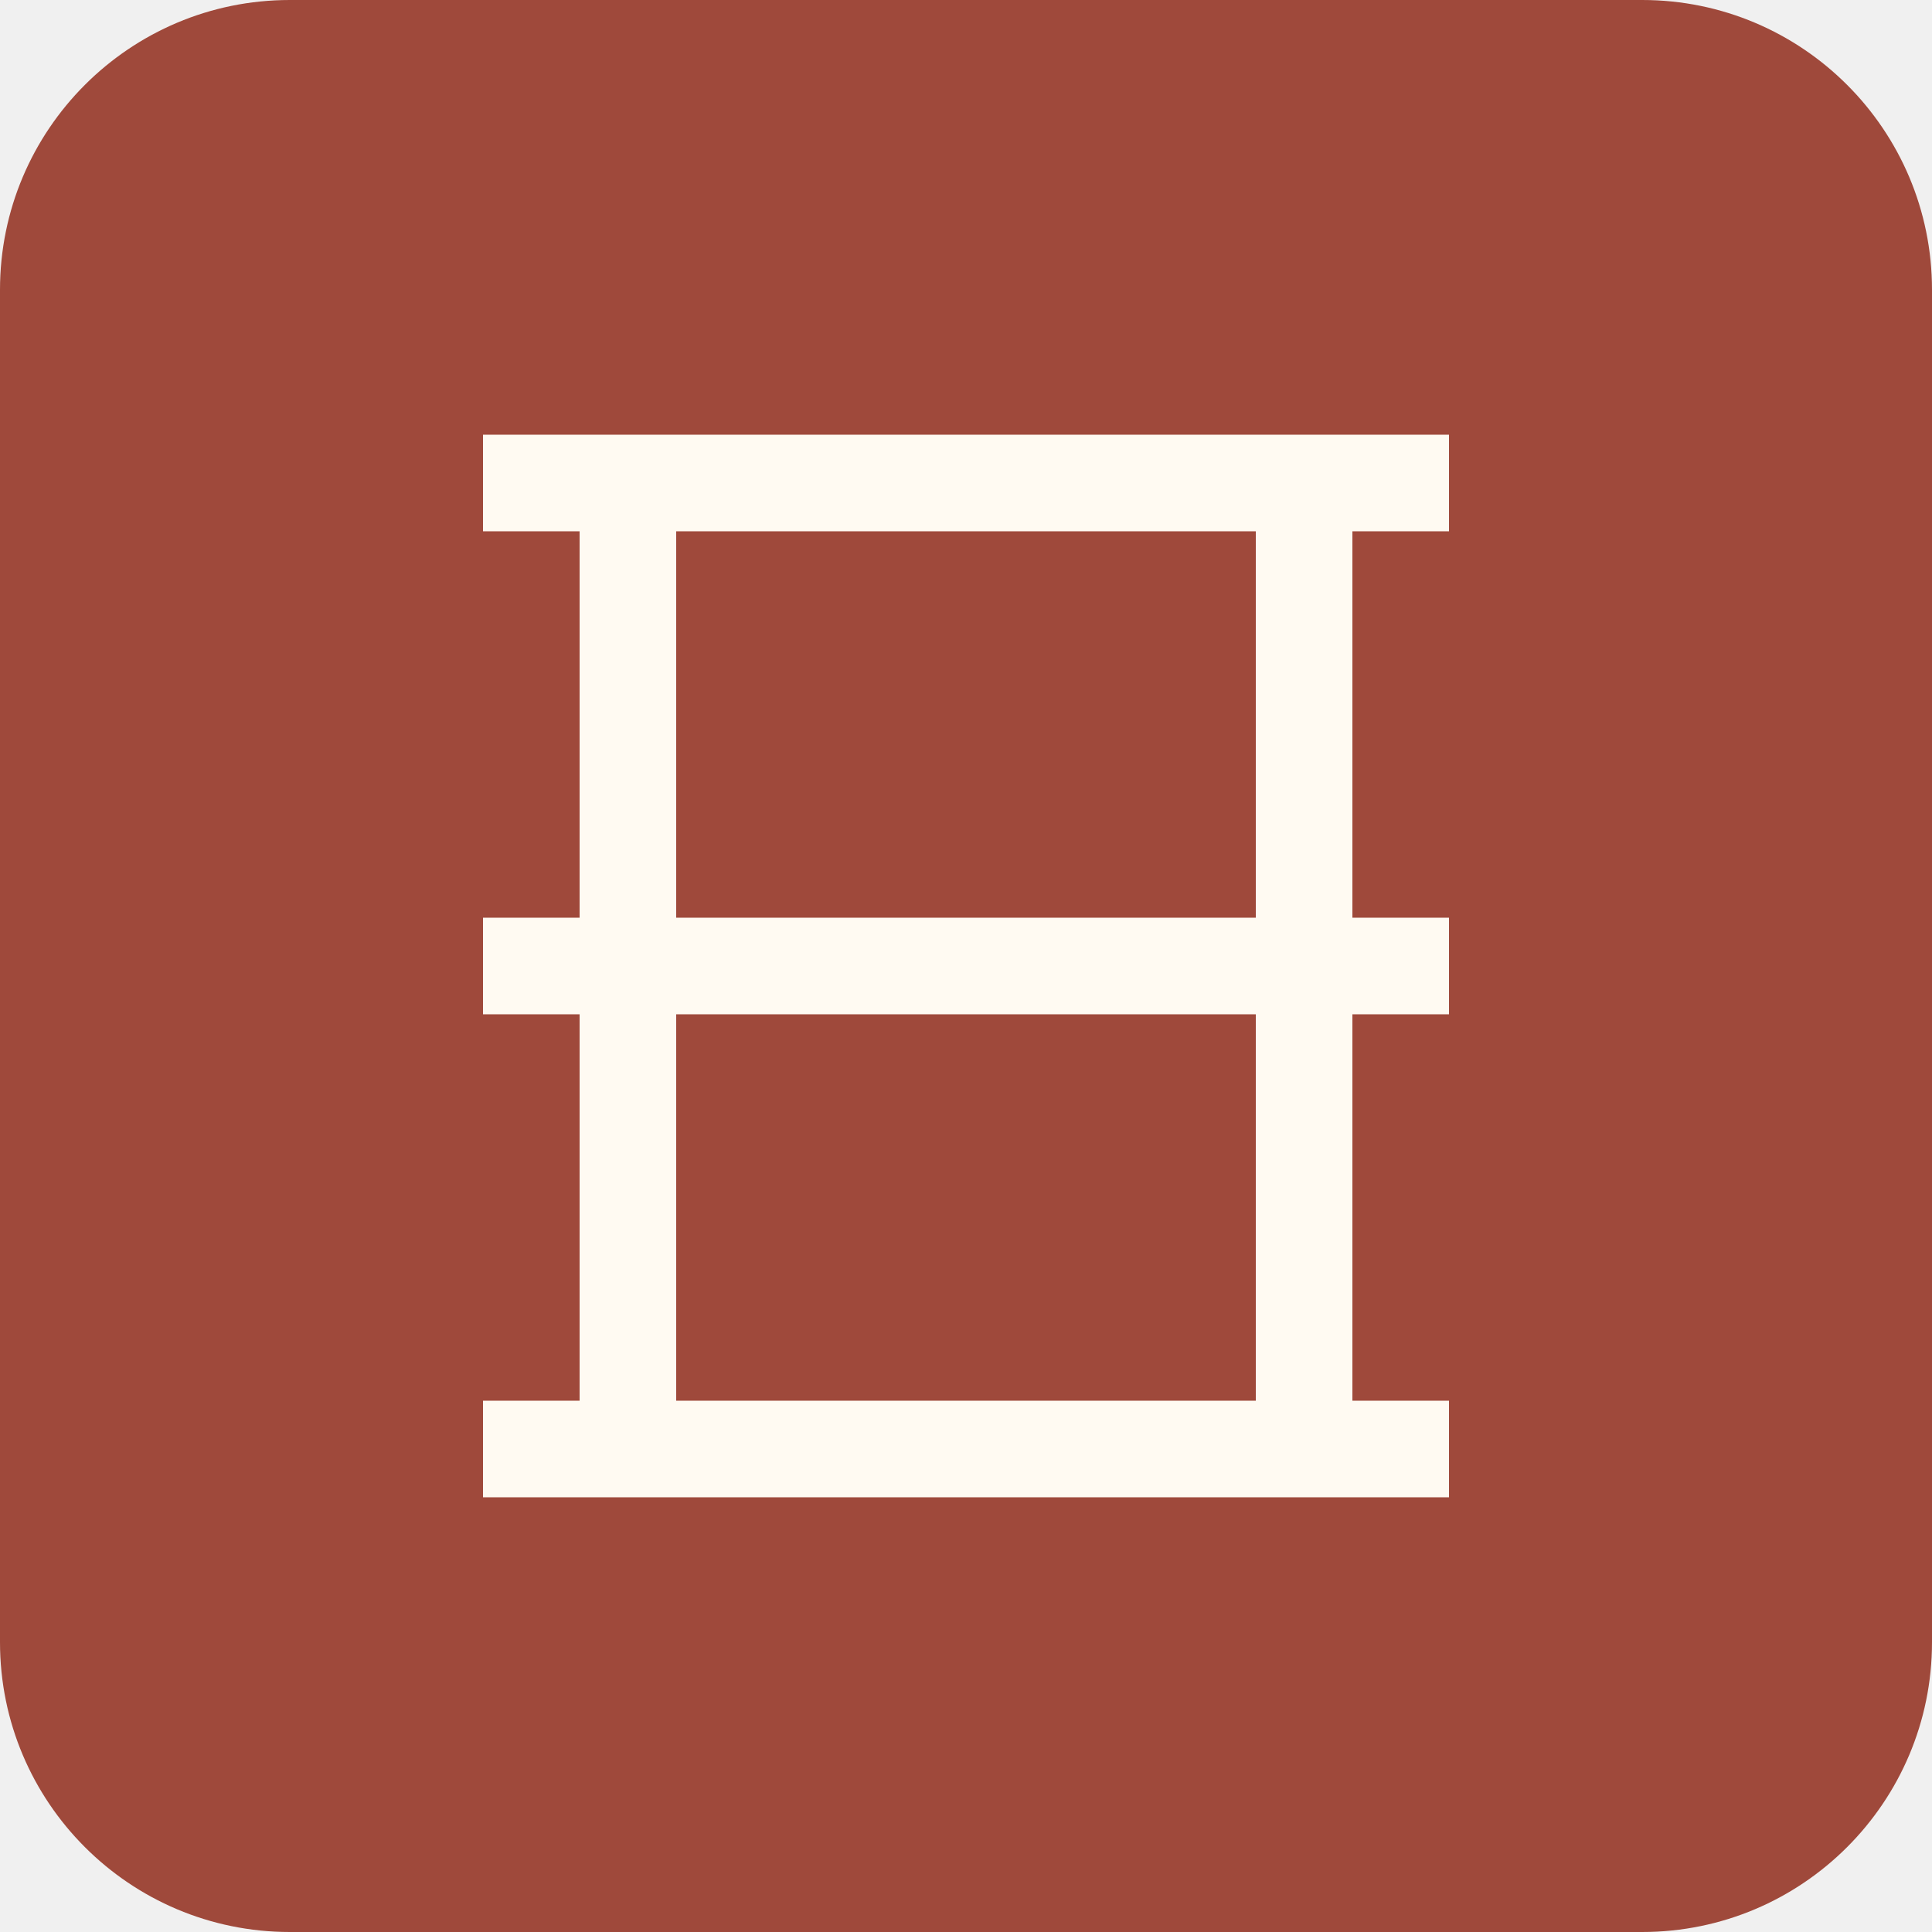
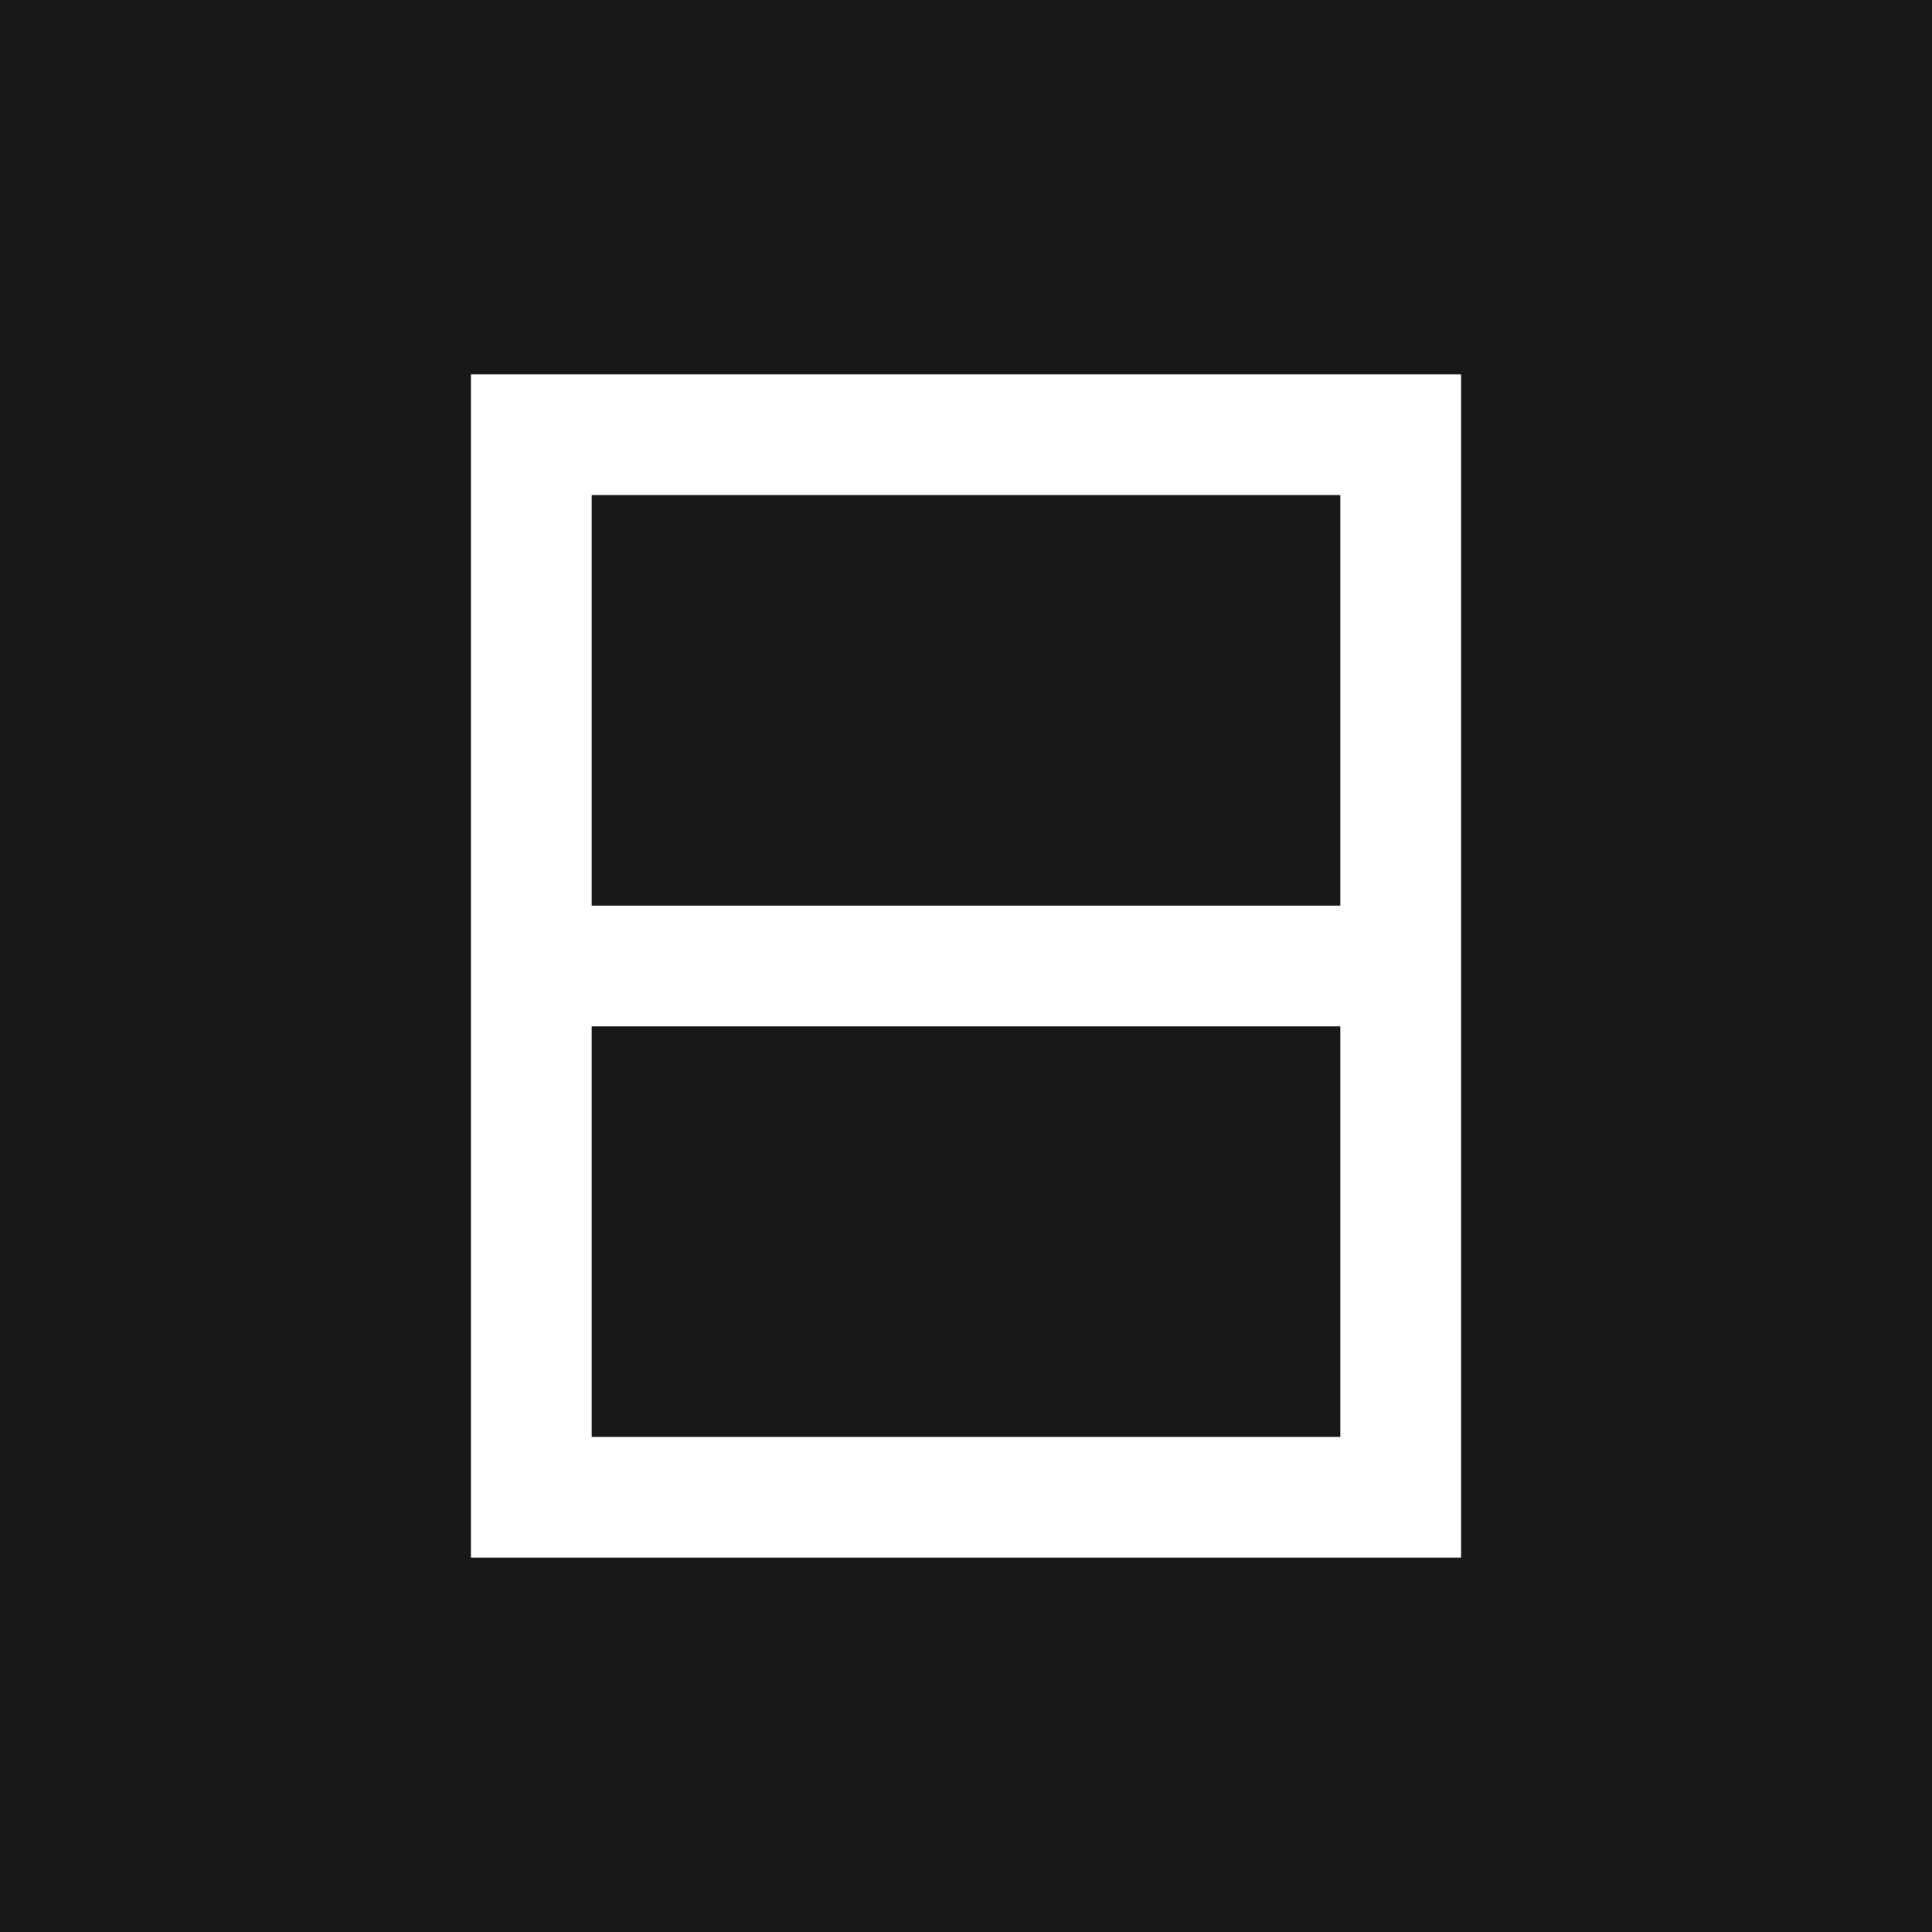
<svg xmlns="http://www.w3.org/2000/svg" viewBox="0 0 40 40">
-   <rect width="40" height="40" rx="6" fill="#9f493b" />
-   <path d="M10 10h20M10 20h20M10 30h20M13 10v20M27 10v20" fill="none" stroke="#fffaf2" stroke-width="2" />
+   <rect width="40" height="40" fill="#171817" />
+   <path d="M11 9h18v22H11ZM11 20h18" fill="none" stroke="#fff" stroke-width="2.5" />
</svg>
